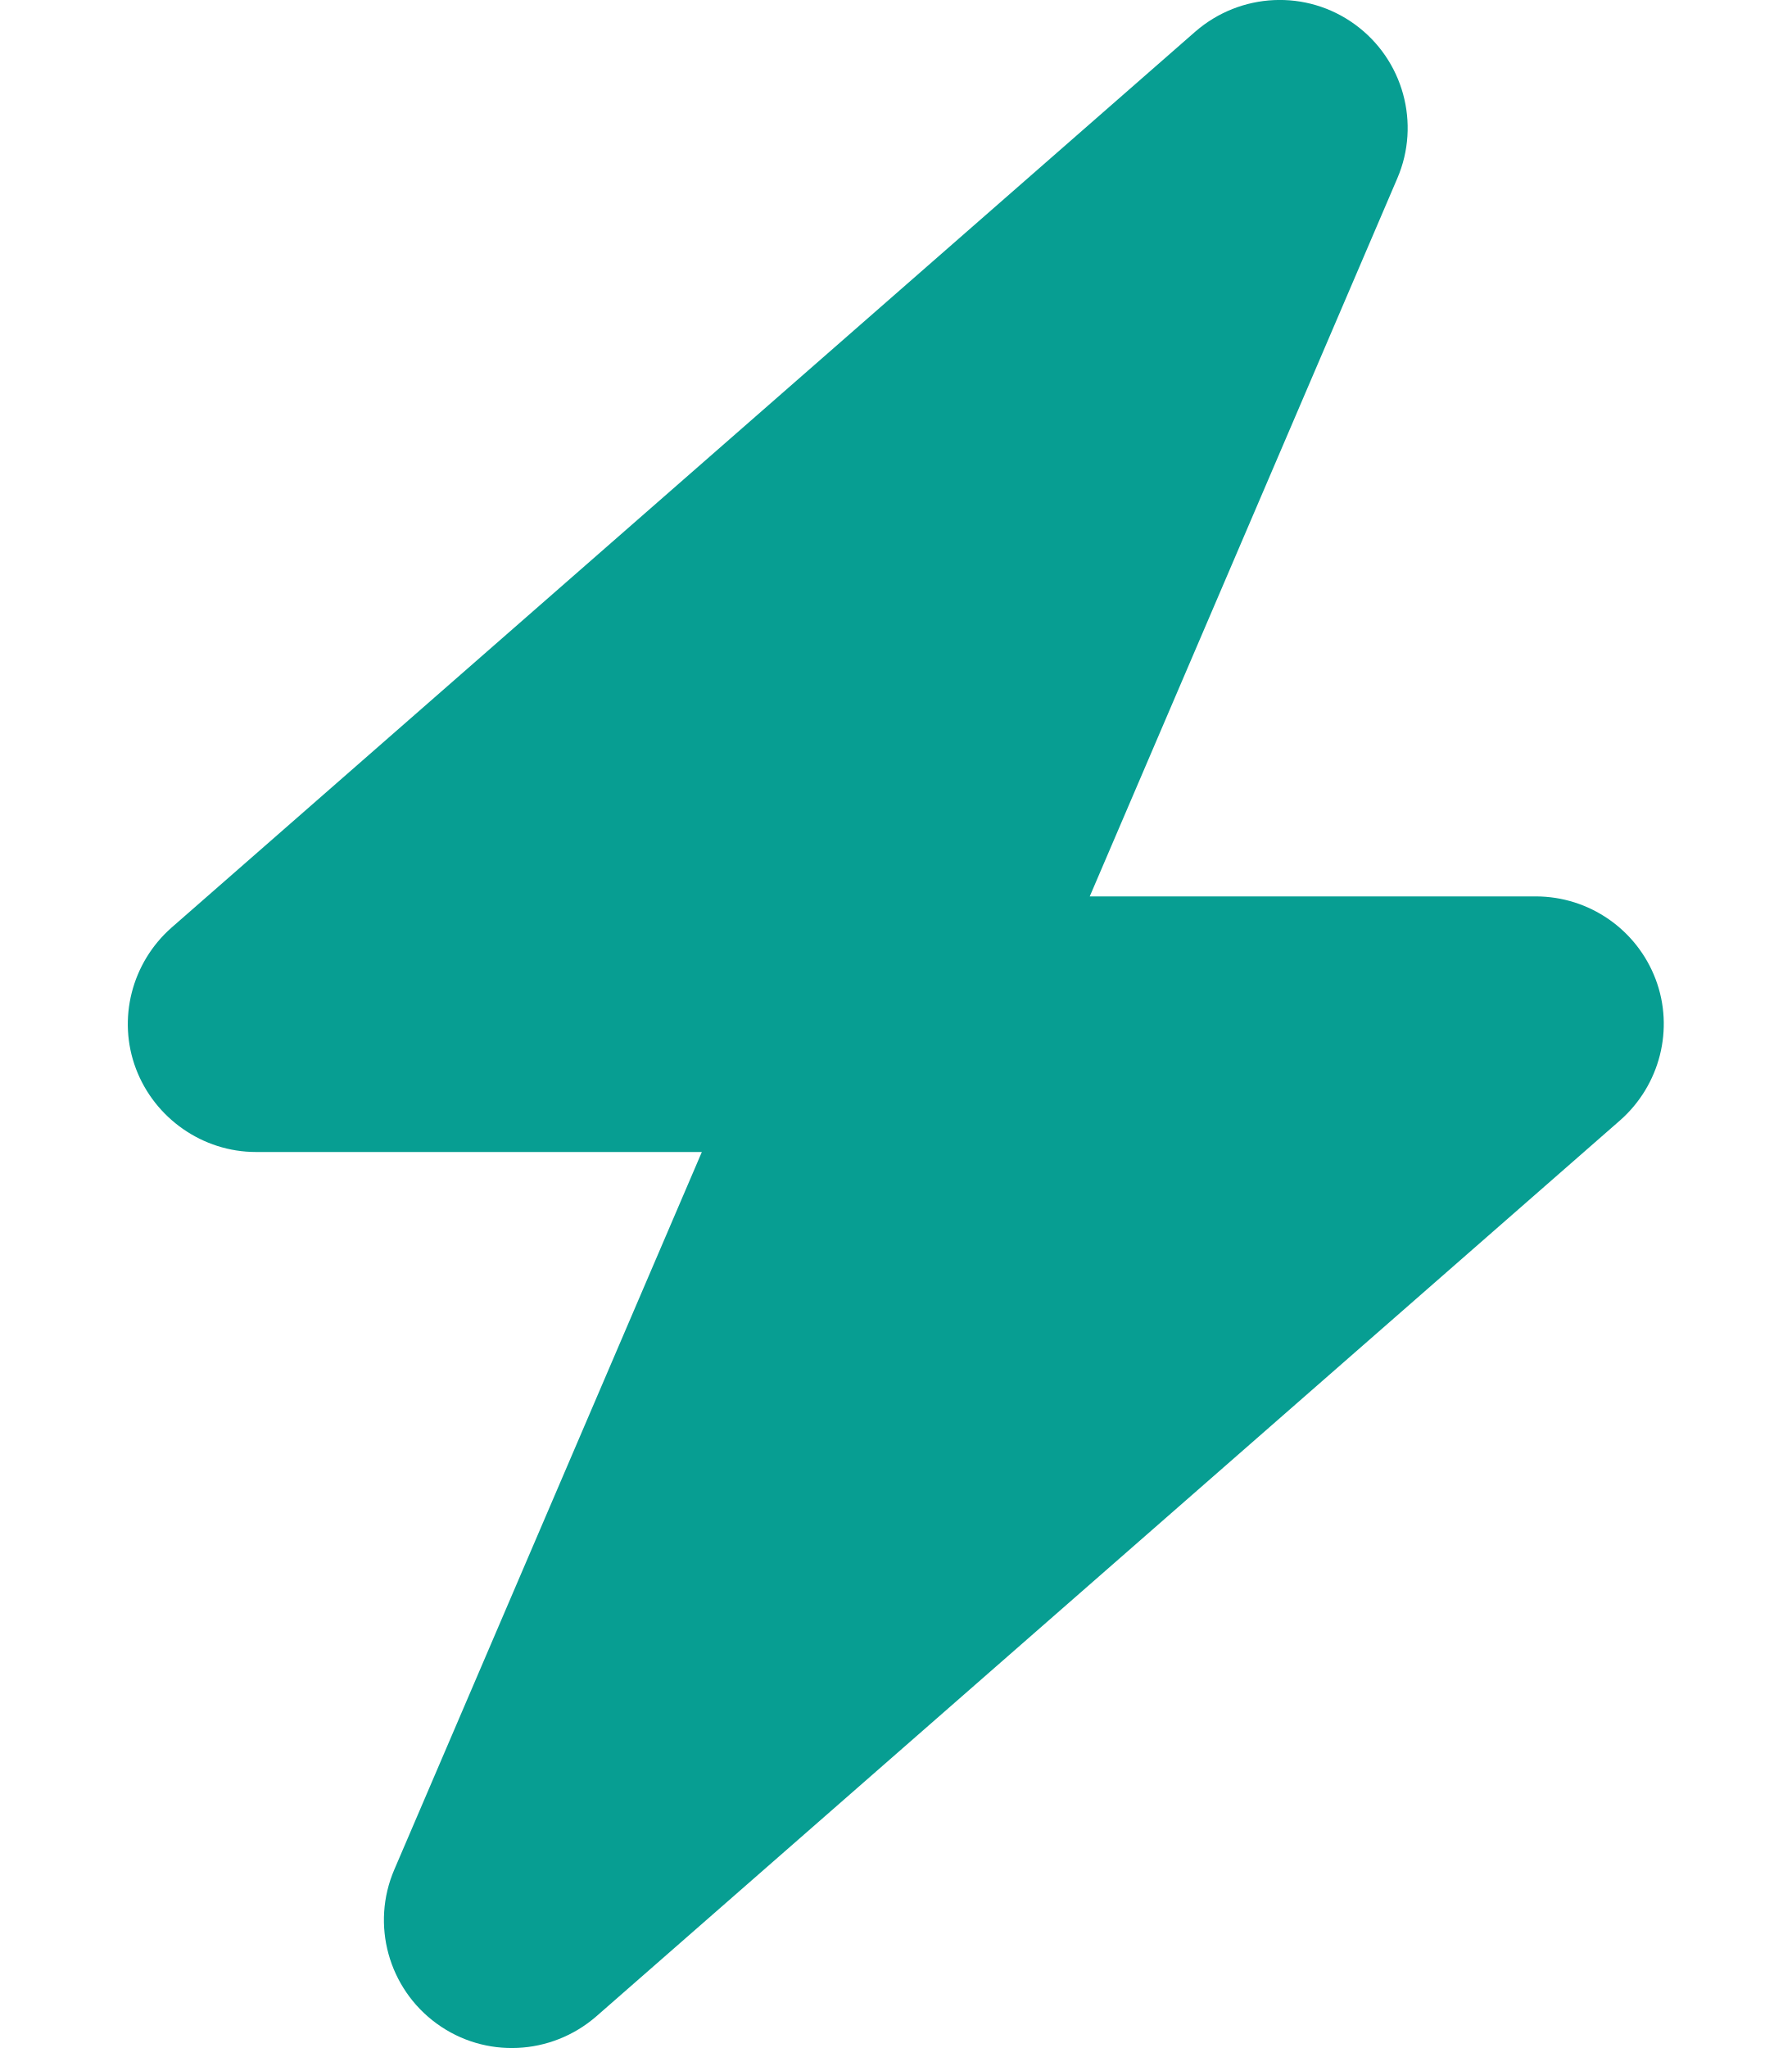
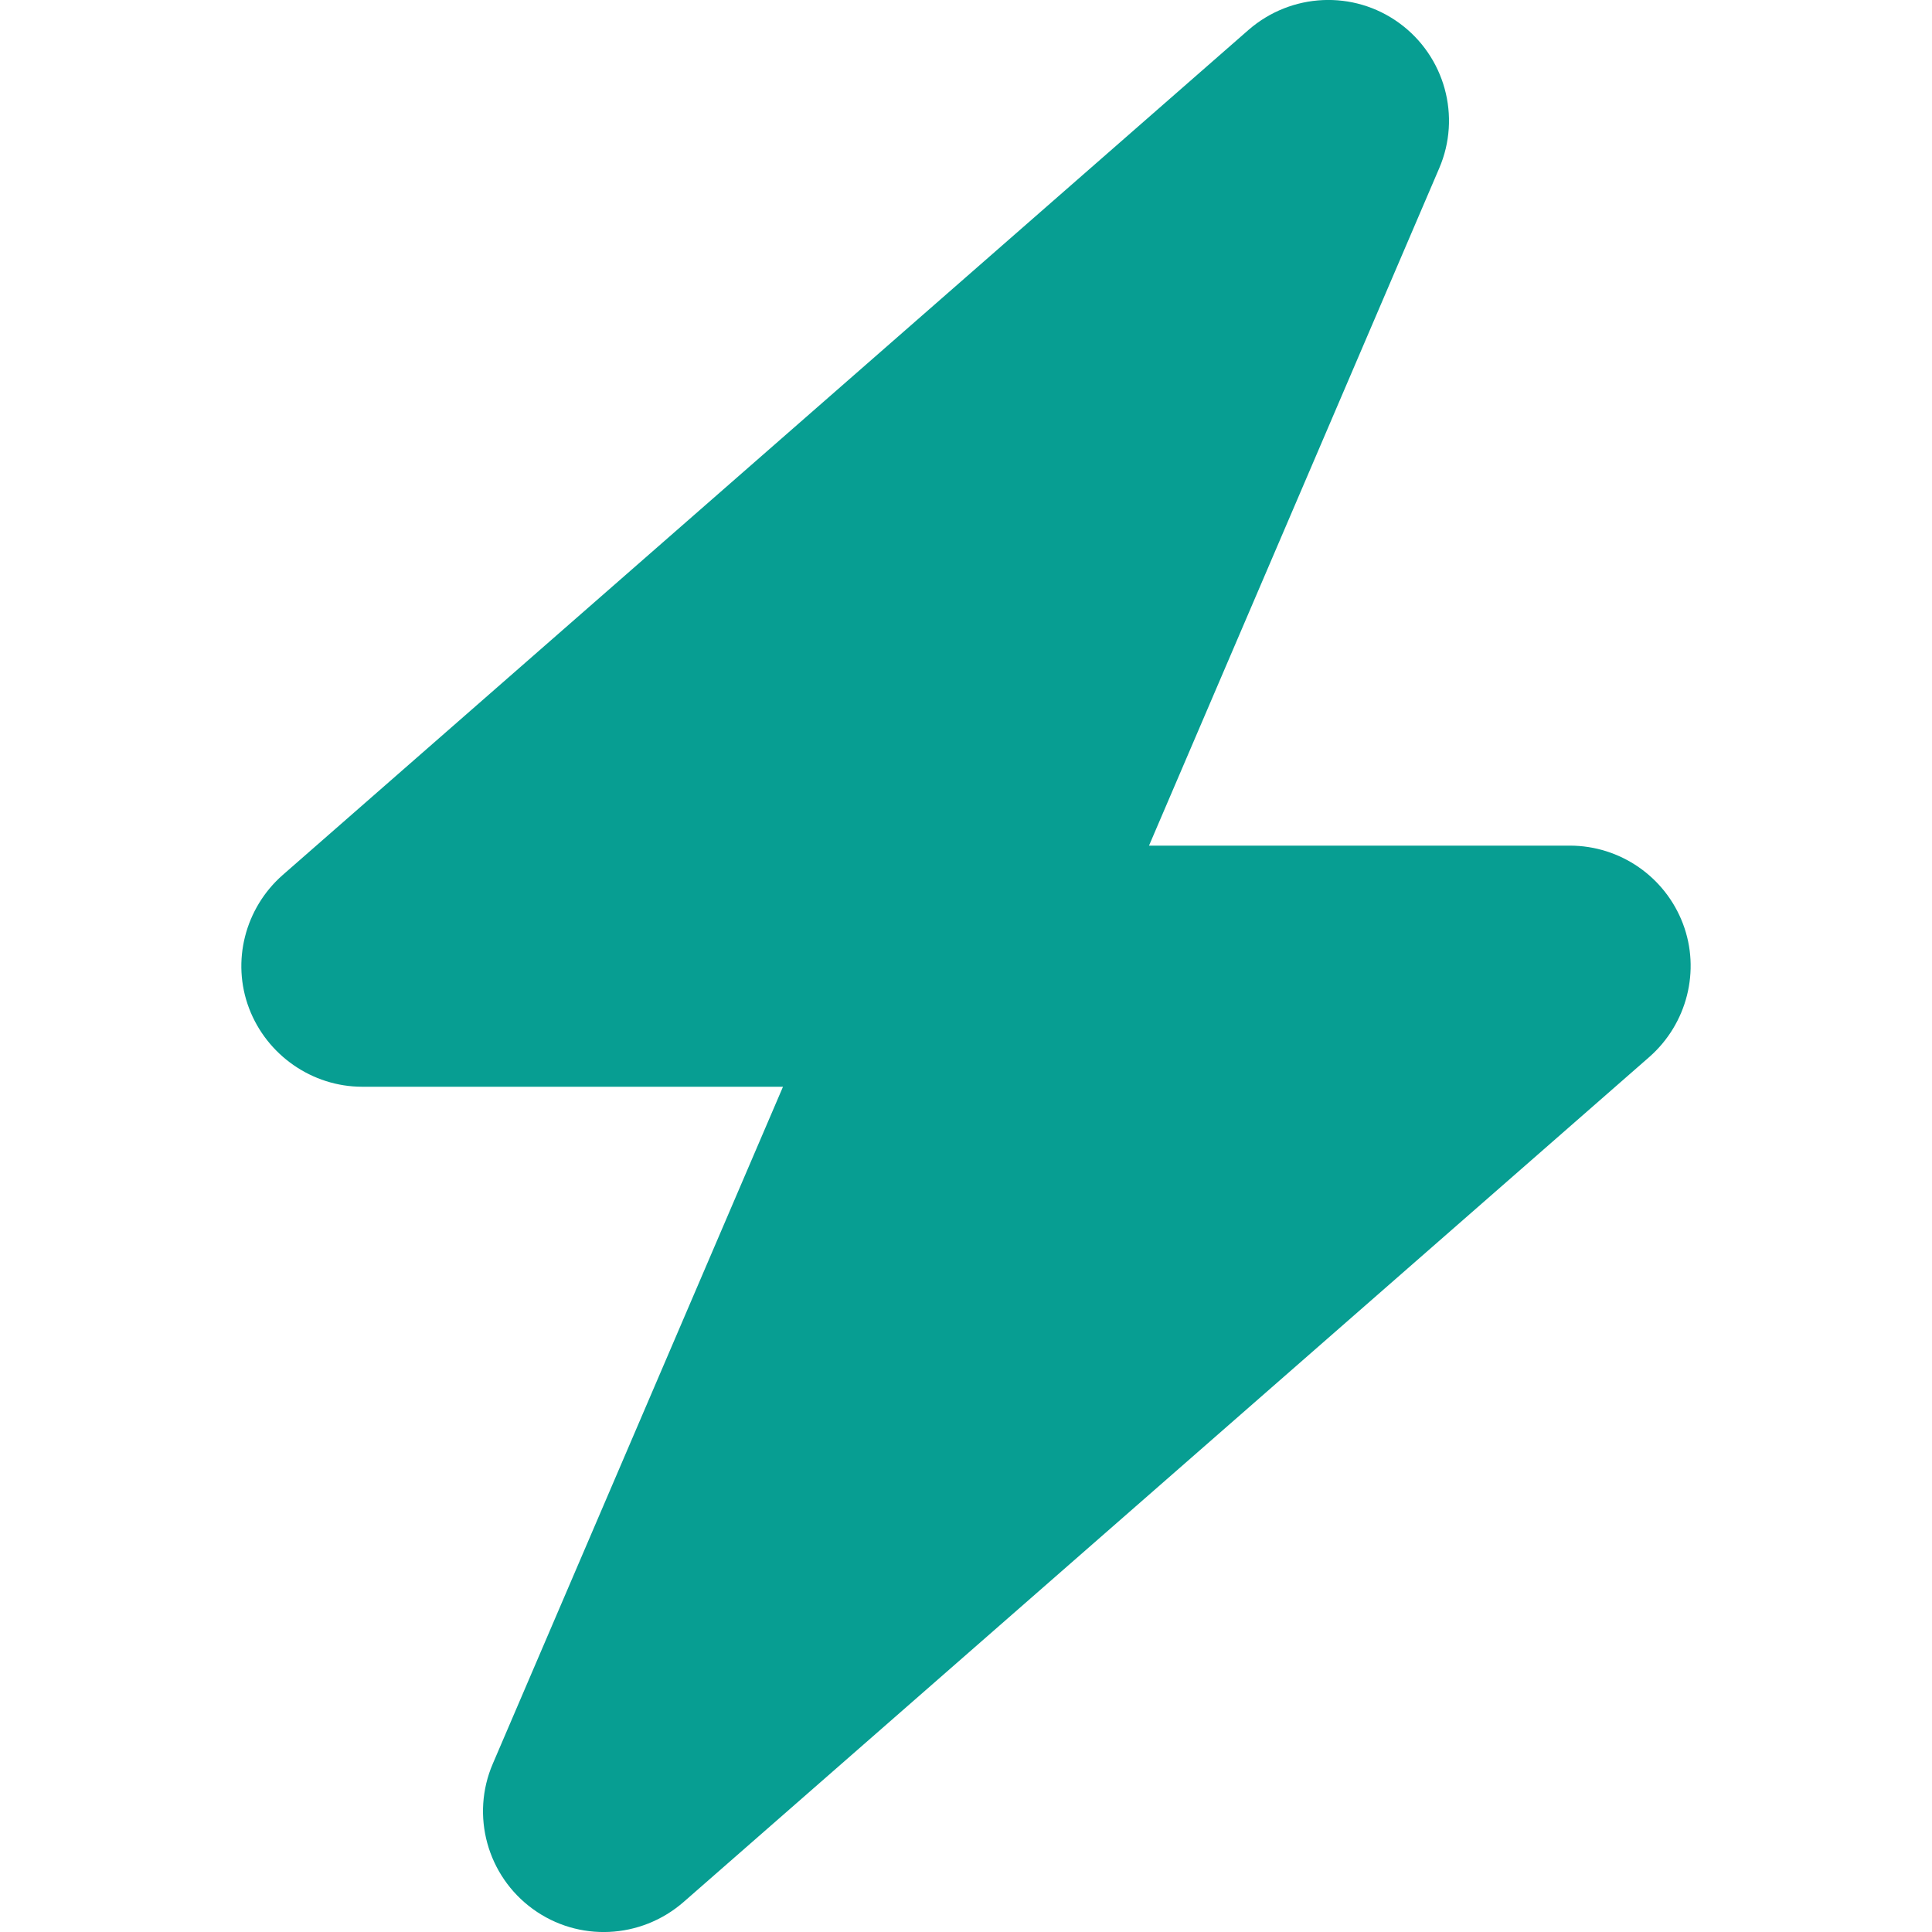
- <svg xmlns="http://www.w3.org/2000/svg" viewBox="0 0 448 512">
+ <svg xmlns="http://www.w3.org/2000/svg" width="16" height="16" viewBox="0 0 448 512">
  <path fill="#079e92" d="M349.4 44.6c5.9-13.7 1.5-29.7-10.6-38.5s-28.6-8-39.9 1.8l-256 224c-10 8.8-13.6 22.9-8.9 35.3S50.7 288 64 288H175.5L98.6 467.4c-5.9 13.7-1.5 29.7 10.6 38.5s28.6 8 39.9-1.8l256-224c10-8.8 13.6-22.9 8.9-35.3s-16.6-20.7-30-20.7H272.5L349.4 44.6z" />
</svg>
